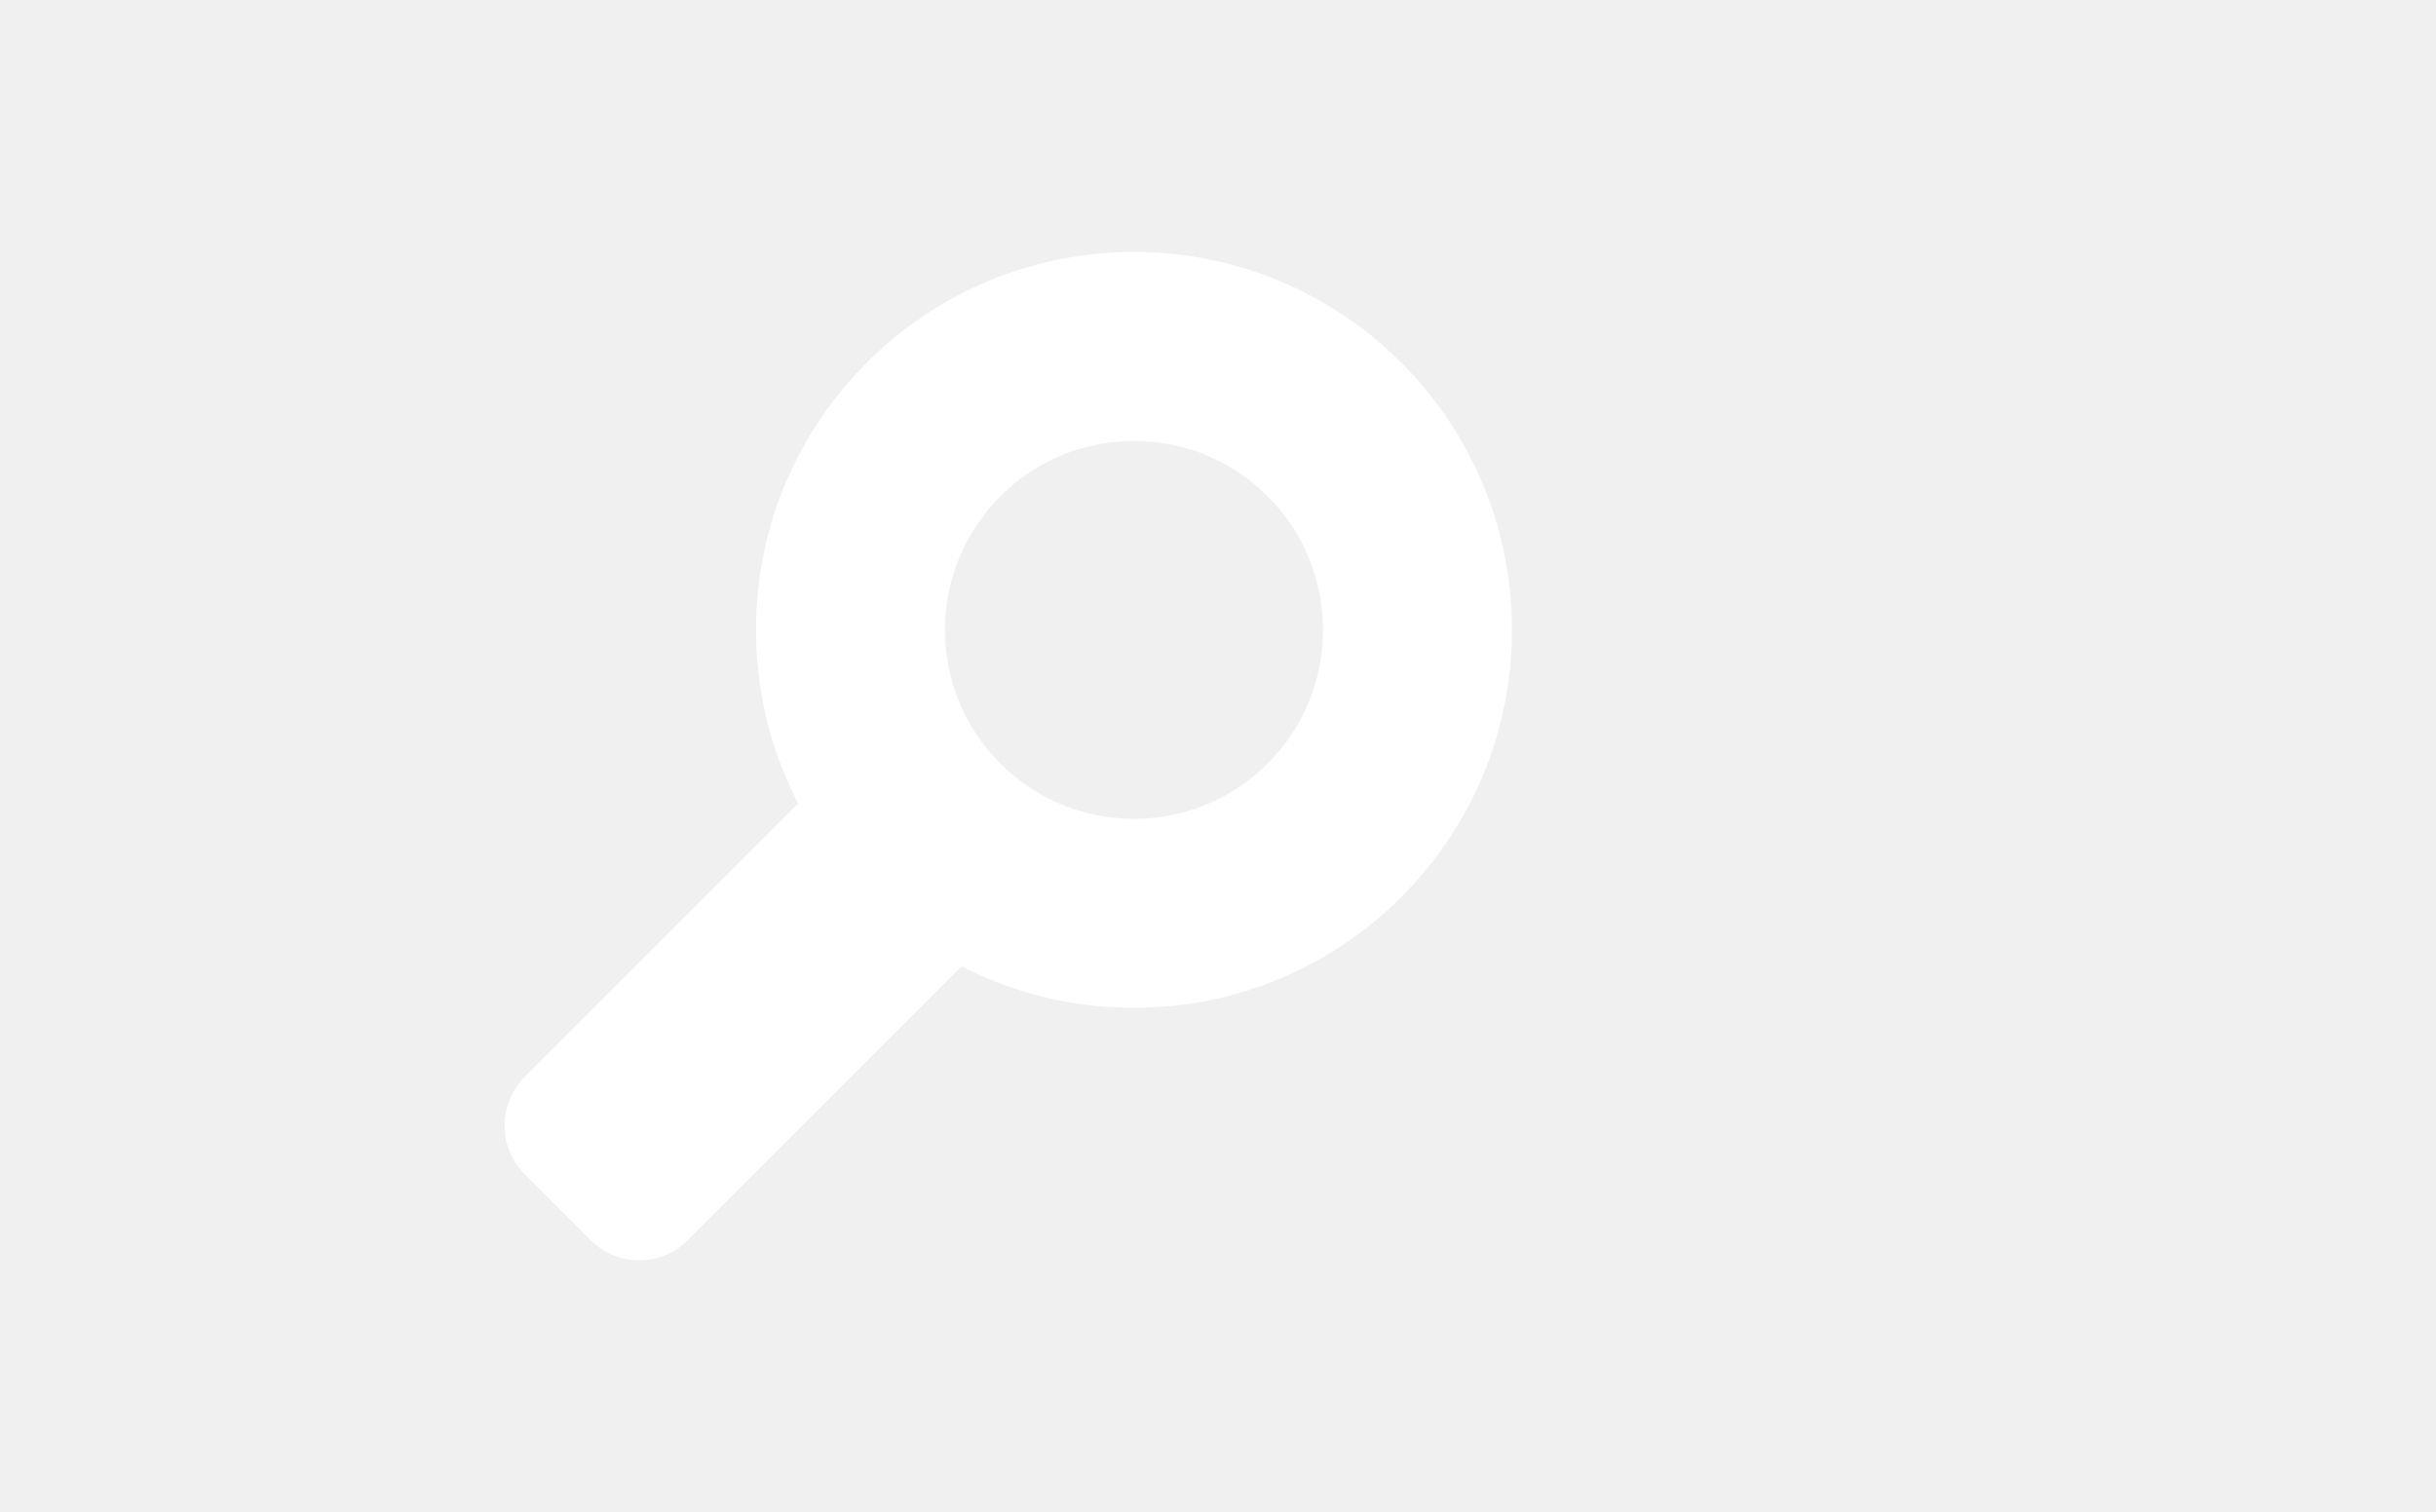
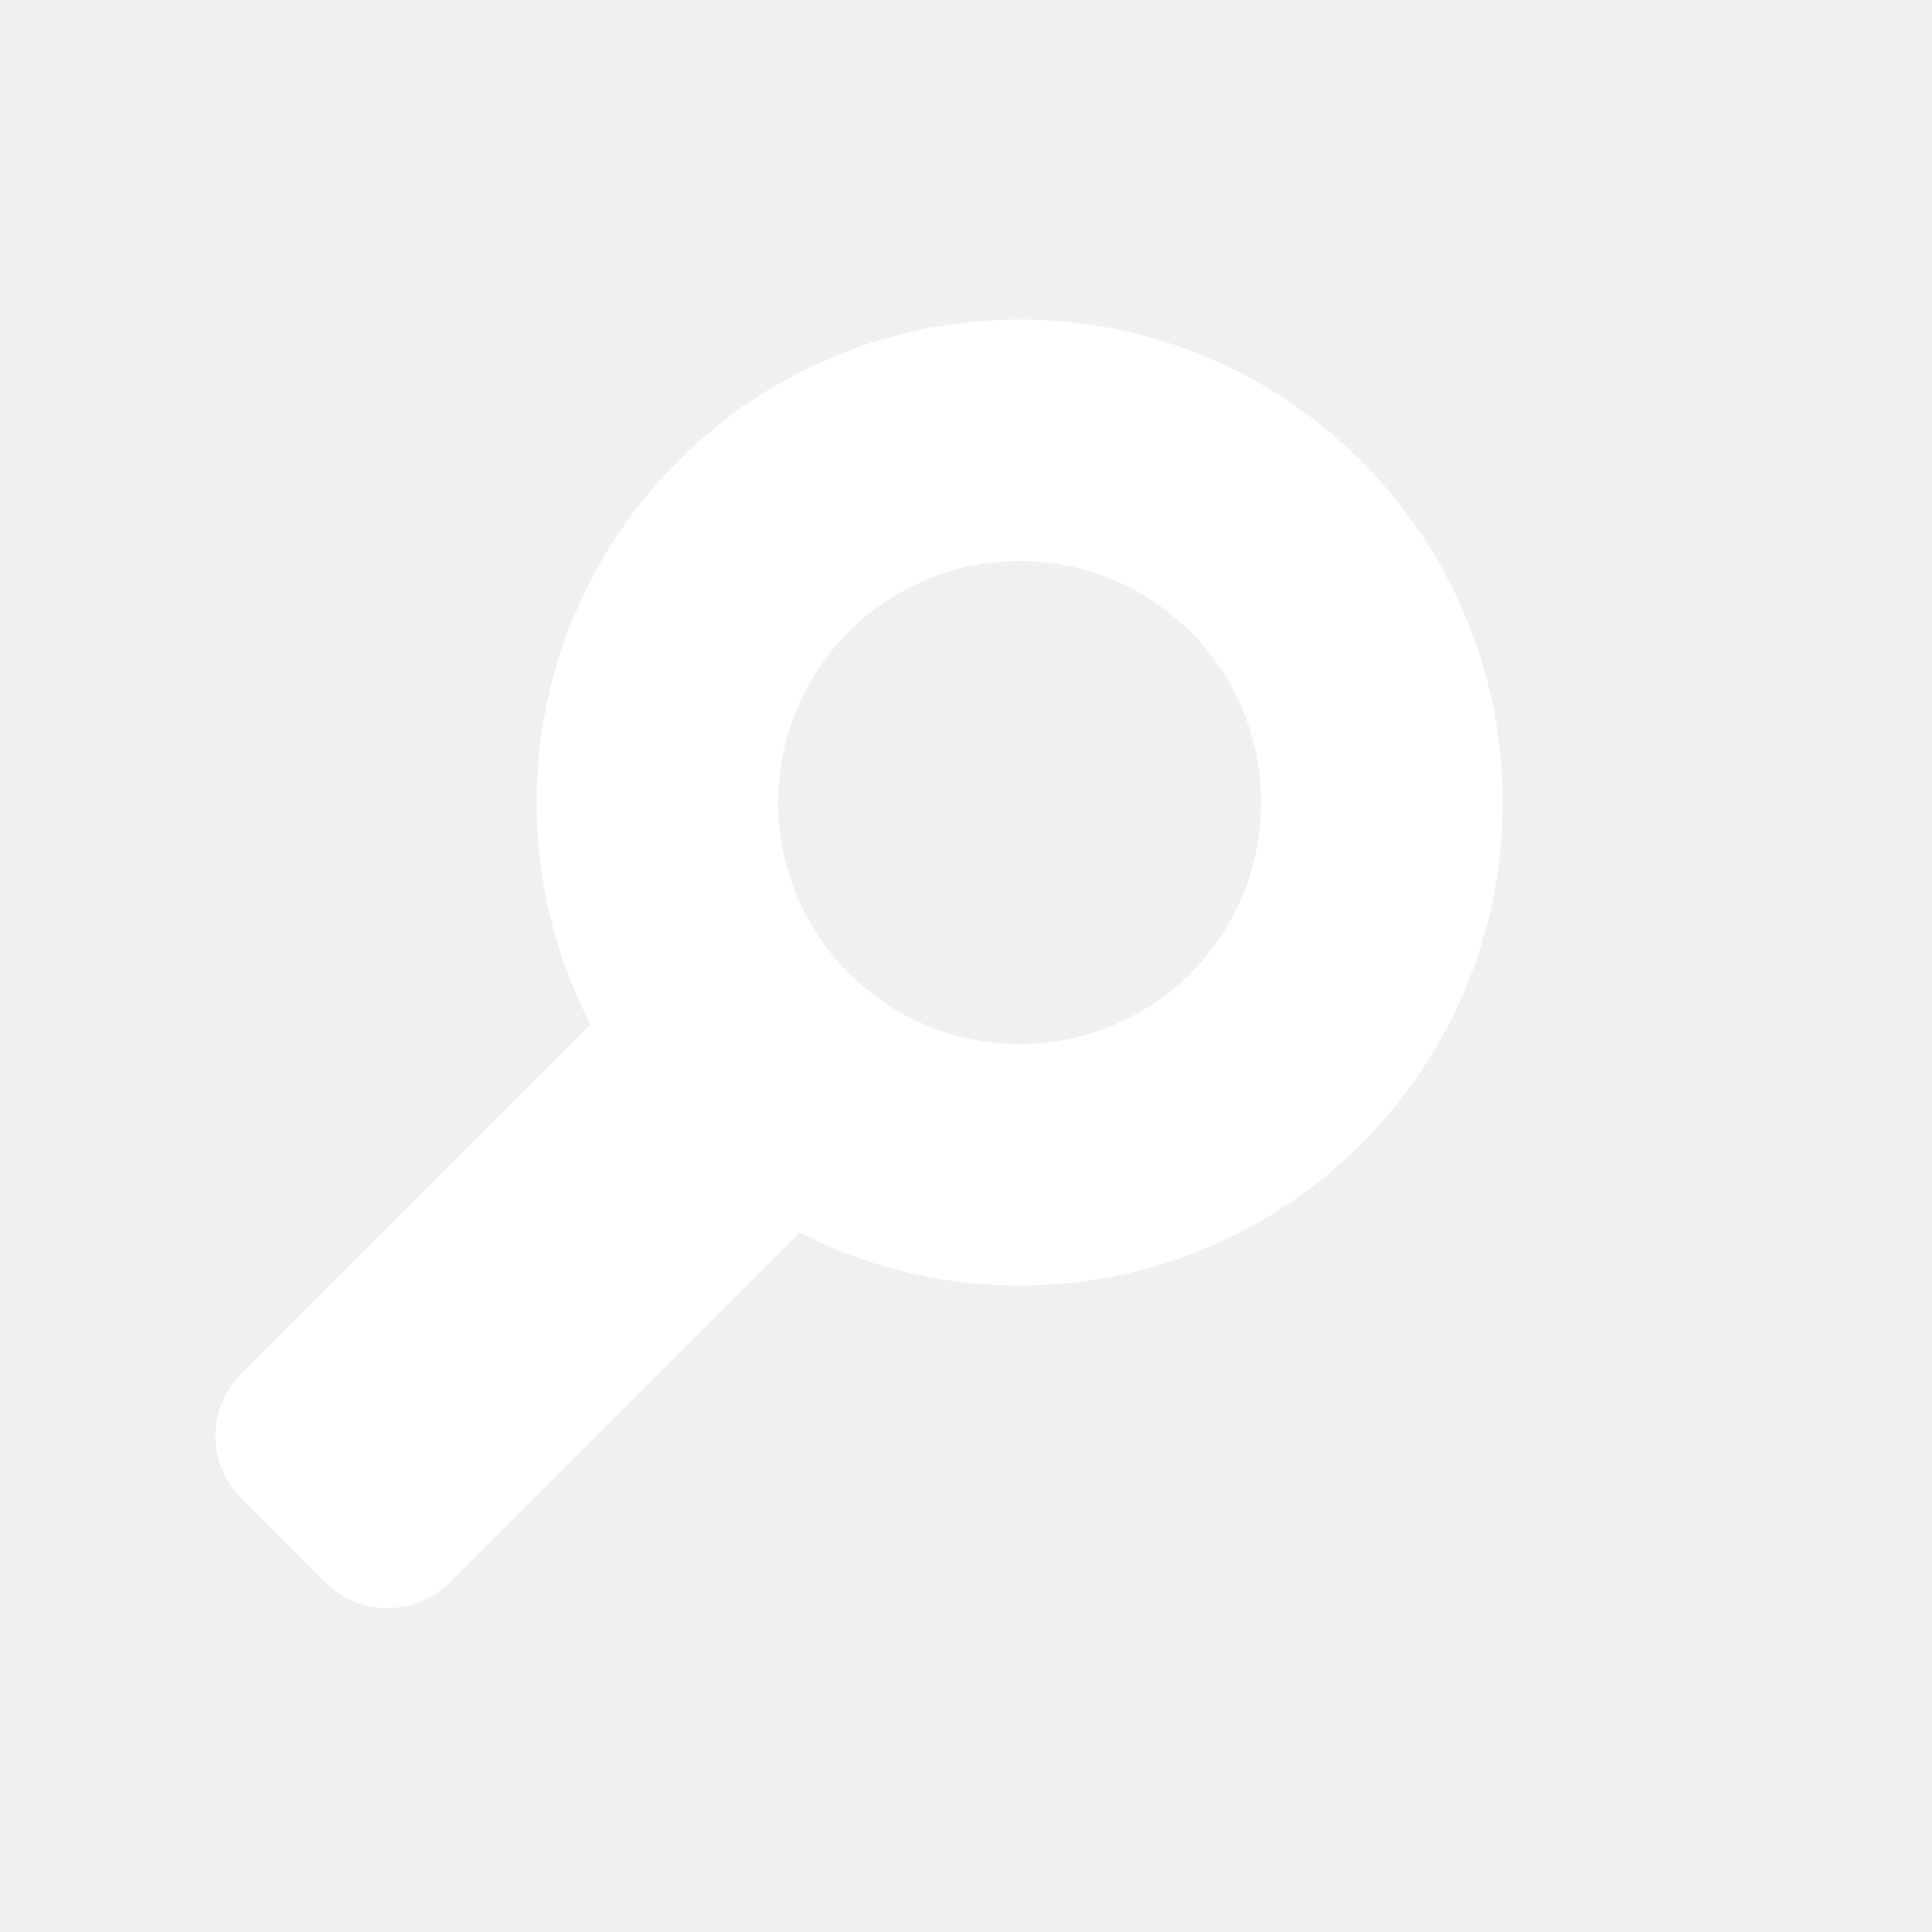
- <svg xmlns="http://www.w3.org/2000/svg" version="1.1" id="Foreground" x="0px" y="0px" width="29px" height="18px" viewBox="0 0 29 18" enable-background="new 0 0 29 18" xml:space="preserve">
+ <svg xmlns="http://www.w3.org/2000/svg" version="1.0" id="Foreground" x="0px" y="0px" width="18" height="18" viewBox="0 0 18 18" enable-background="new 0 0 29 18" xml:space="preserve">
  <defs id="defs14" />
-   <g id="g5" style="fill:#ffffff;fill-opacity:1">
-     <path fill="#FFFFFF" d="M6.246,13.98c-0.319-0.319-0.319-0.837,0-1.157l3.717-3.717c0.319-0.319,0.837-0.319,1.157,0l0.786,0.787   c0.32,0.319,0.32,0.837,0,1.157l-3.717,3.717c-0.32,0.319-0.838,0.319-1.157,0L6.246,13.98L6.246,13.98z" id="path7" style="fill:#ffffff;fill-opacity:1" />
-     <path fill="#FFFFFF" d="M9.076,11.937" id="path9" style="fill:#ffffff;fill-opacity:1" />
+   <g id="g5" style="fill:#ffffff;fill-opacity:1" transform="translate(-4,-0.023114)">
+     <path d="m 6.246,13.98 c -0.319,-0.319 -0.319,-0.837 0,-1.157 L 9.963,9.106 c 0.319,-0.319 0.837,-0.319 1.157,0 l 0.786,0.787 c 0.32,0.319 0.32,0.837 0,1.157 l -3.717,3.717 c -0.32,0.319 -0.838,0.319 -1.157,0 l -0.786,-0.787 0,0 z" id="path7" style="fill:#ffffff;fill-opacity:1" />
+     <path d="M 9.076,11.937" id="path9" style="fill:#ffffff;fill-opacity:1" />
  </g>
-   <path fill-rule="evenodd" clip-rule="evenodd" fill="#FFFFFF" d="M11.25,7.5c0-1.243,1.007-2.25,2.25-2.25s2.25,1.007,2.25,2.25  s-1.007,2.25-2.25,2.25S11.25,8.743,11.25,7.5z M9,7.5C9,5.015,11.015,3,13.5,3S18,5.015,18,7.5S15.985,12,13.5,12S9,9.985,9,7.5z" id="path11" style="fill:#ffffff;fill-opacity:1" />
+   <path clip-rule="evenodd" d="m 7.25,7.477 c 0,-1.243 1.007,-2.25 2.25,-2.25 1.243,0 2.25,1.007 2.25,2.25 0,1.243 -1.007,2.25 -2.25,2.25 C 8.257,9.727 7.25,8.72 7.25,7.477 z m -2.25,0 c 0,-2.485 2.015,-4.5 4.5,-4.5 2.485,0 4.5,2.015 4.5,4.5 0,2.485 -2.015,4.5 -4.5,4.5 C 7.015,11.977 5,9.962 5,7.477 z" id="path11" style="fill:#ffffff;fill-opacity:1;fill-rule:evenodd" />
</svg>
